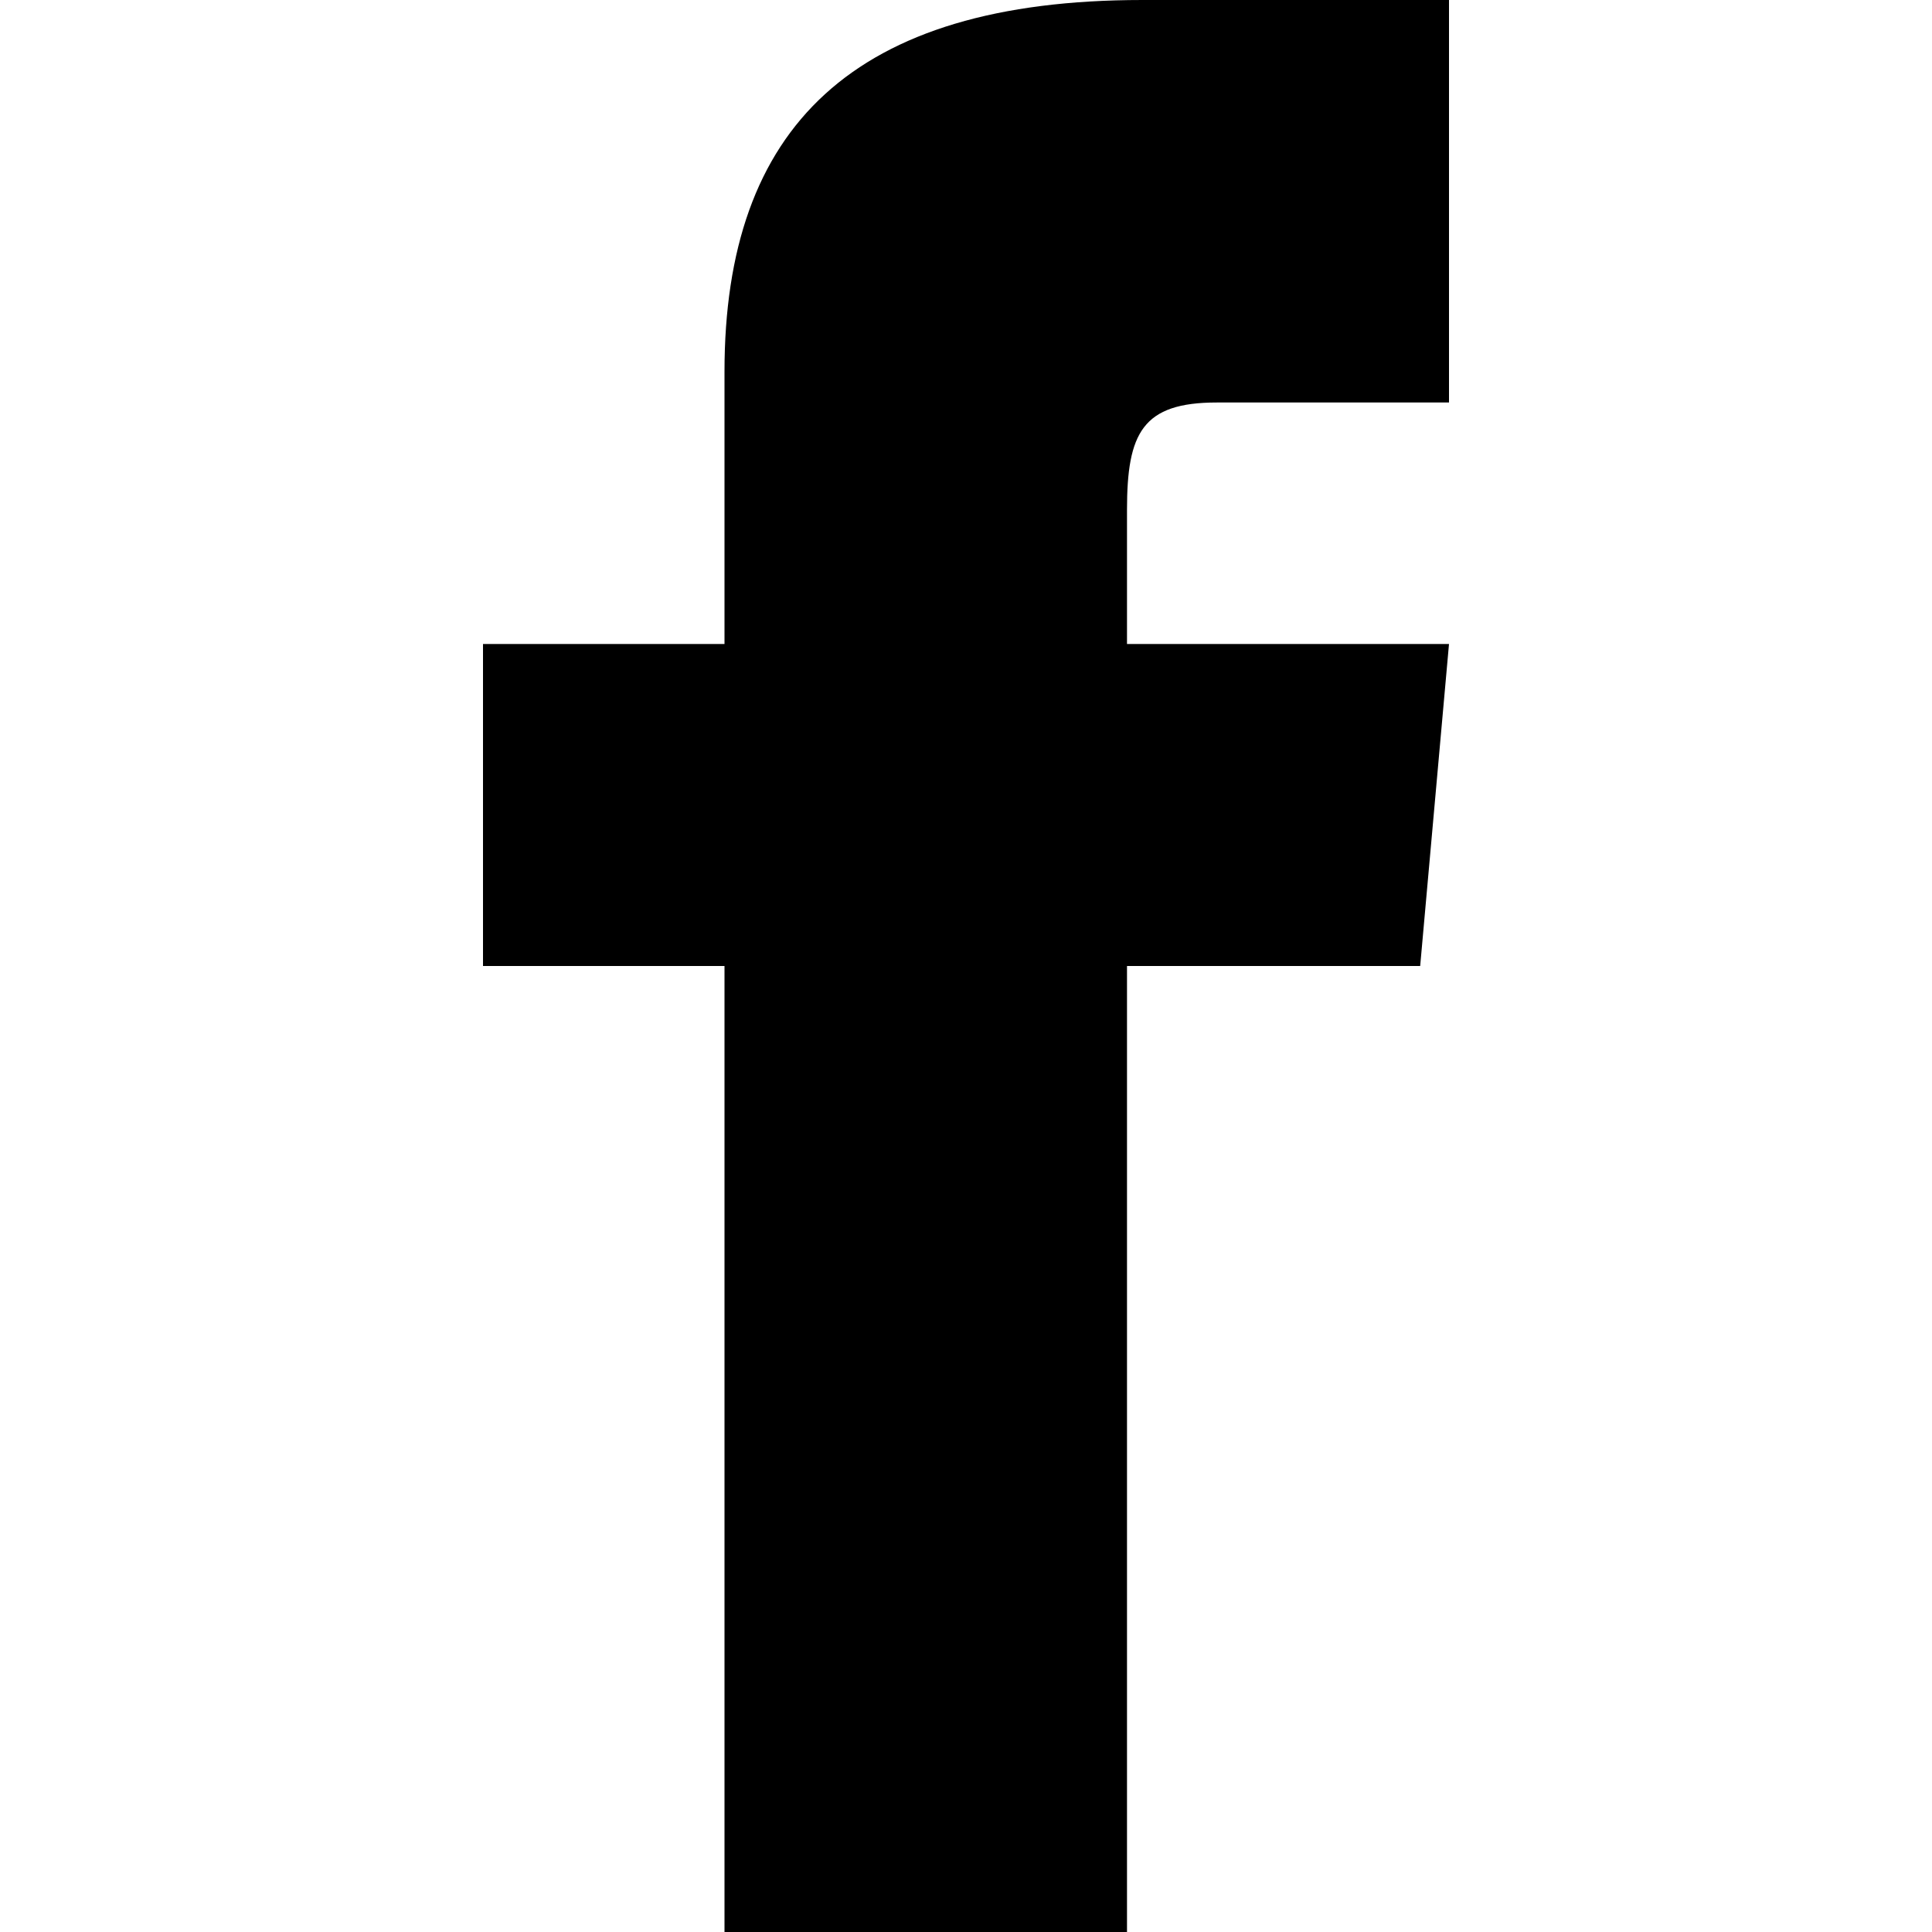
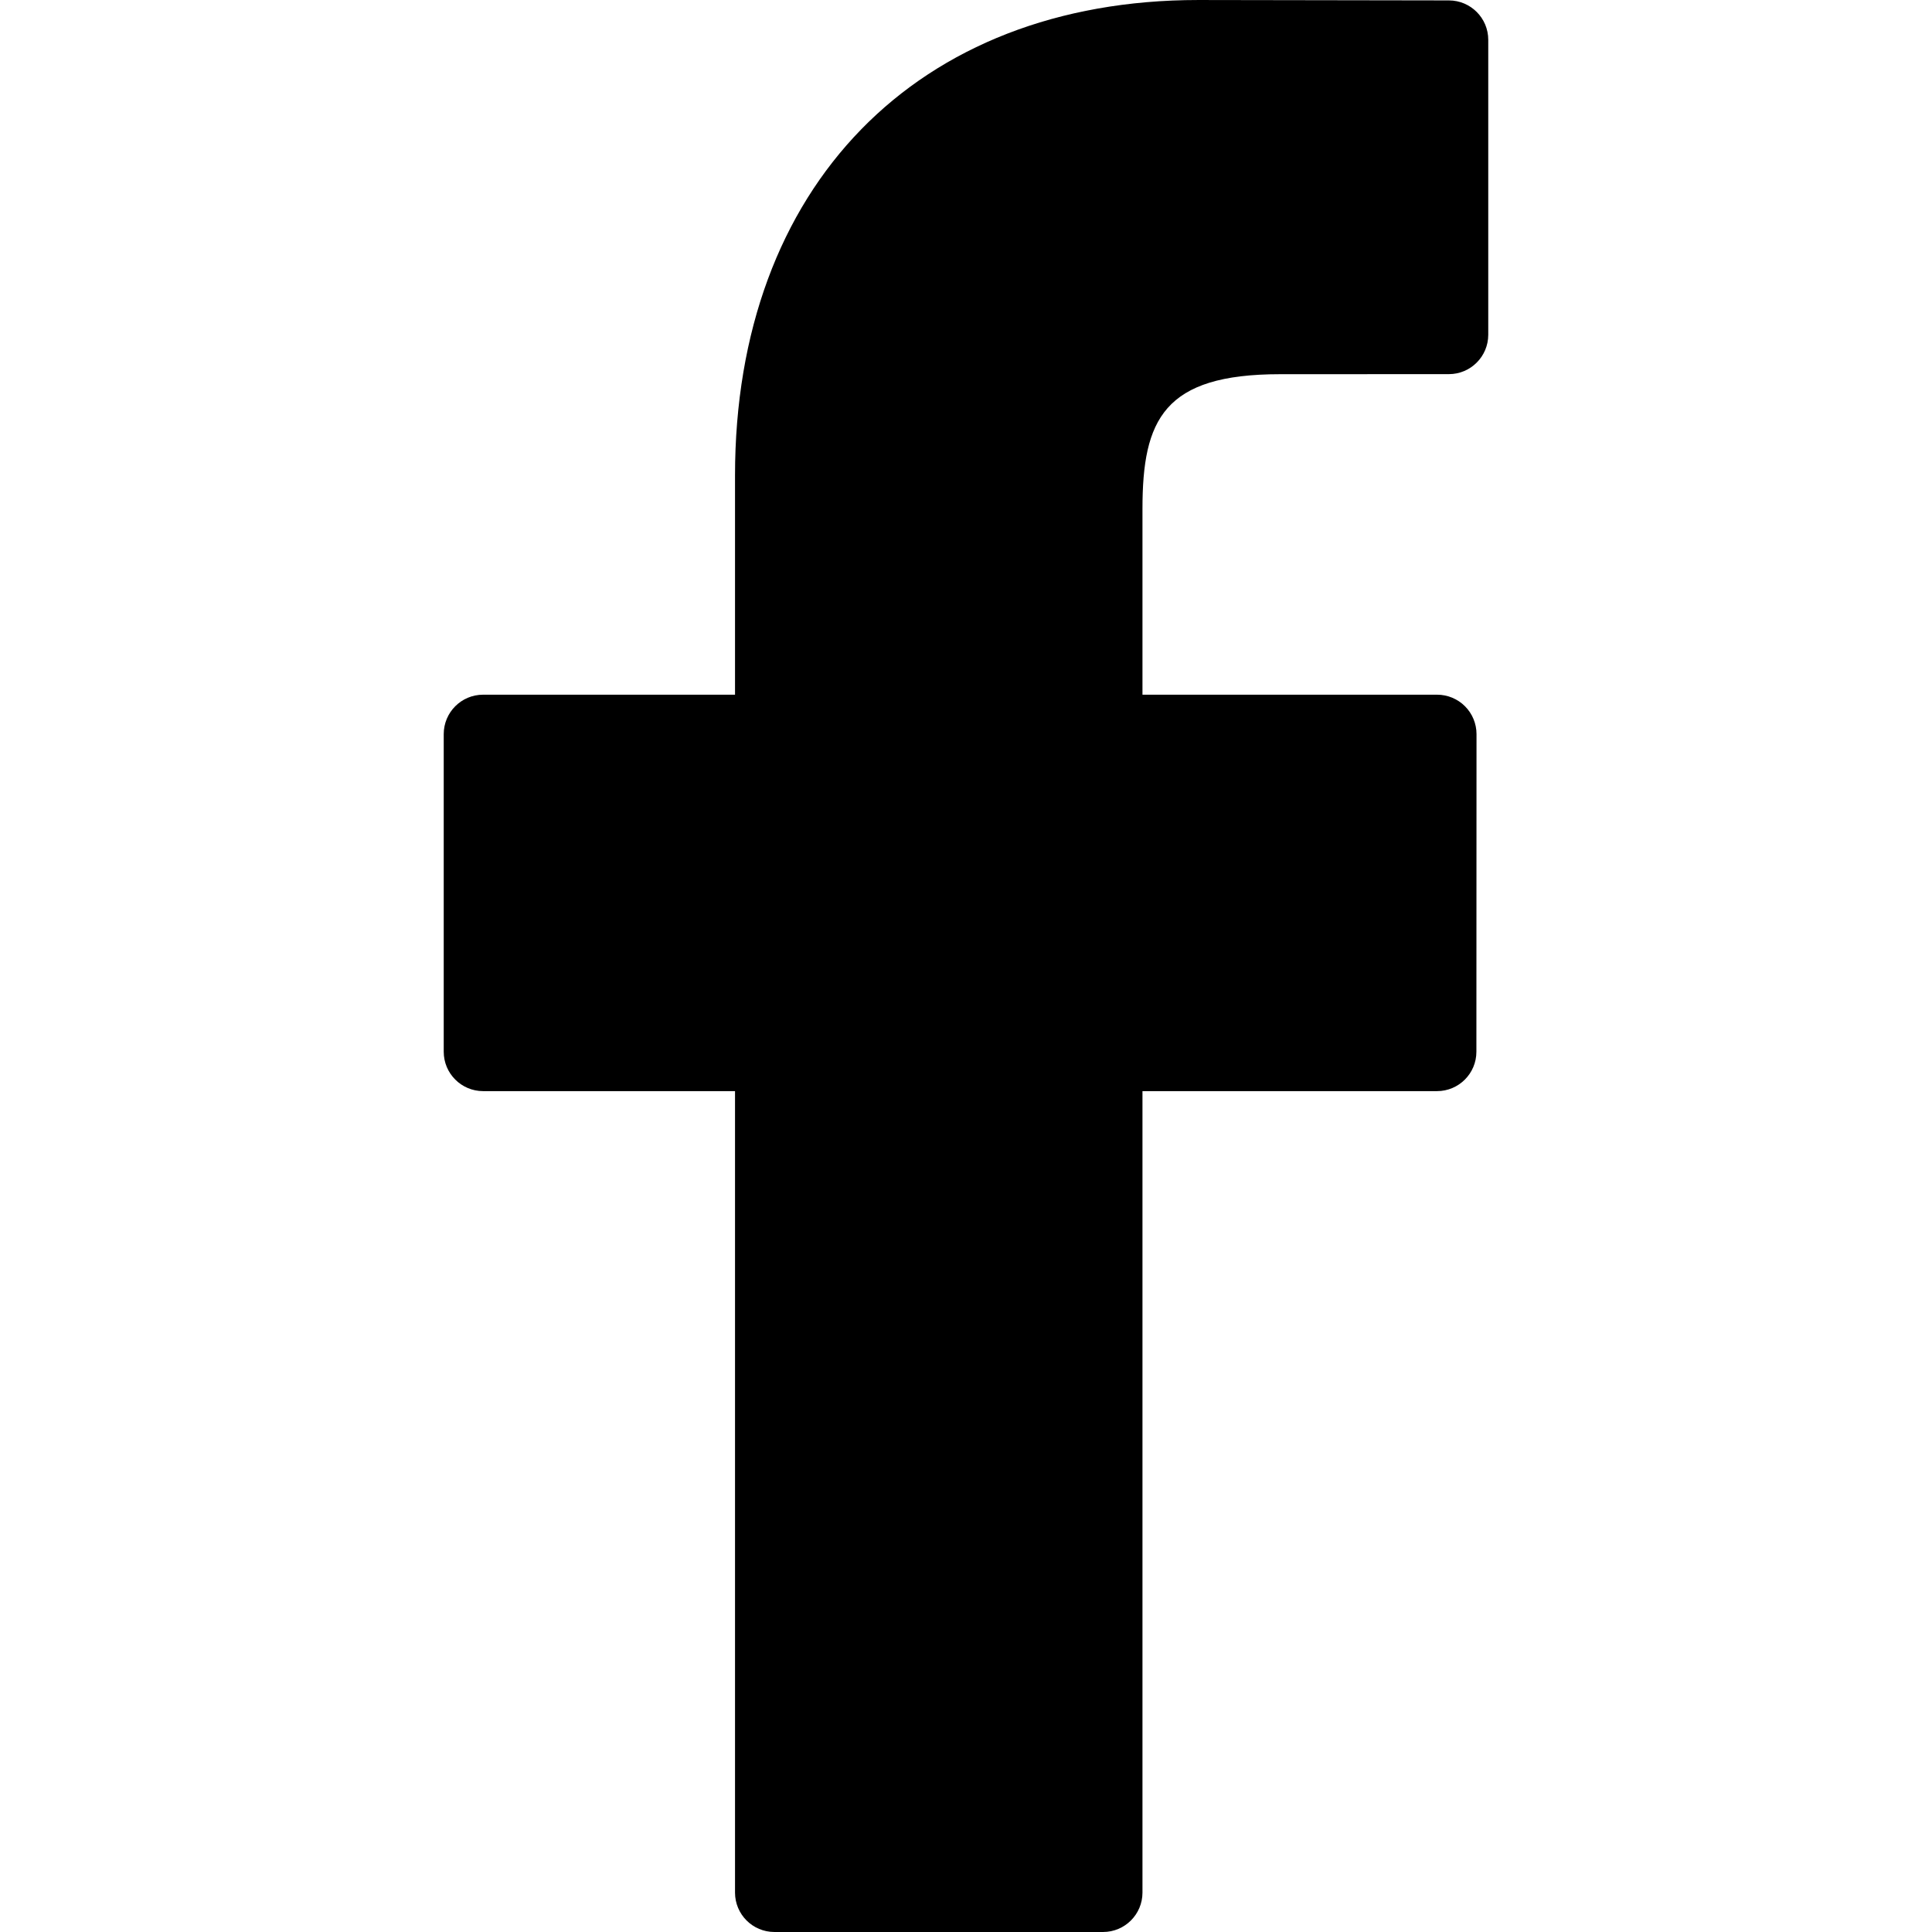
- <svg xmlns="http://www.w3.org/2000/svg" width="24" height="24" viewBox="0 0 24 24">
-   <path d="M9 8h-3v4h3v12h5v-12h3.642l.358-4h-4v-1.667c0-.955.192-1.333 1.115-1.333h2.885v-5h-3.808c-3.596 0-5.192 1.583-5.192 4.615v3.385z" />
+ <svg xmlns="http://www.w3.org/2000/svg" version="1.1" id="Capa_1" x="0px" y="0px" width="512px" height="512px" viewBox="0 0 96.124 96.123" style="enable-background:new 0 0 96.124 96.123;" xml:space="preserve">
+   <g>
+     <g>
+       <path d="M72.089,0.02L59.624,0C45.62,0,36.57,9.285,36.57,23.656v10.907H24.037c-1.083,0-1.96,0.878-1.96,1.961v15.803   c0,1.083,0.878,1.96,1.96,1.96h12.533v39.876c0,1.083,0.877,1.96,1.96,1.96h16.352c1.083,0,1.96-0.878,1.96-1.96V54.287h14.654   c1.083,0,1.96-0.877,1.96-1.96l0.006-15.803c0-0.52-0.207-1.018-0.574-1.386c-0.367-0.368-0.867-0.575-1.387-0.575H56.842v-9.246   c0-4.444,1.059-6.7,6.848-6.7l8.397-0.003c1.082,0,1.959-0.878,1.959-1.96V1.98C74.046,0.899,73.17,0.022,72.089,0.02z" data-original="#000000" class="active-path" fill="#000000" />
+     </g>
+   </g>
</svg>
